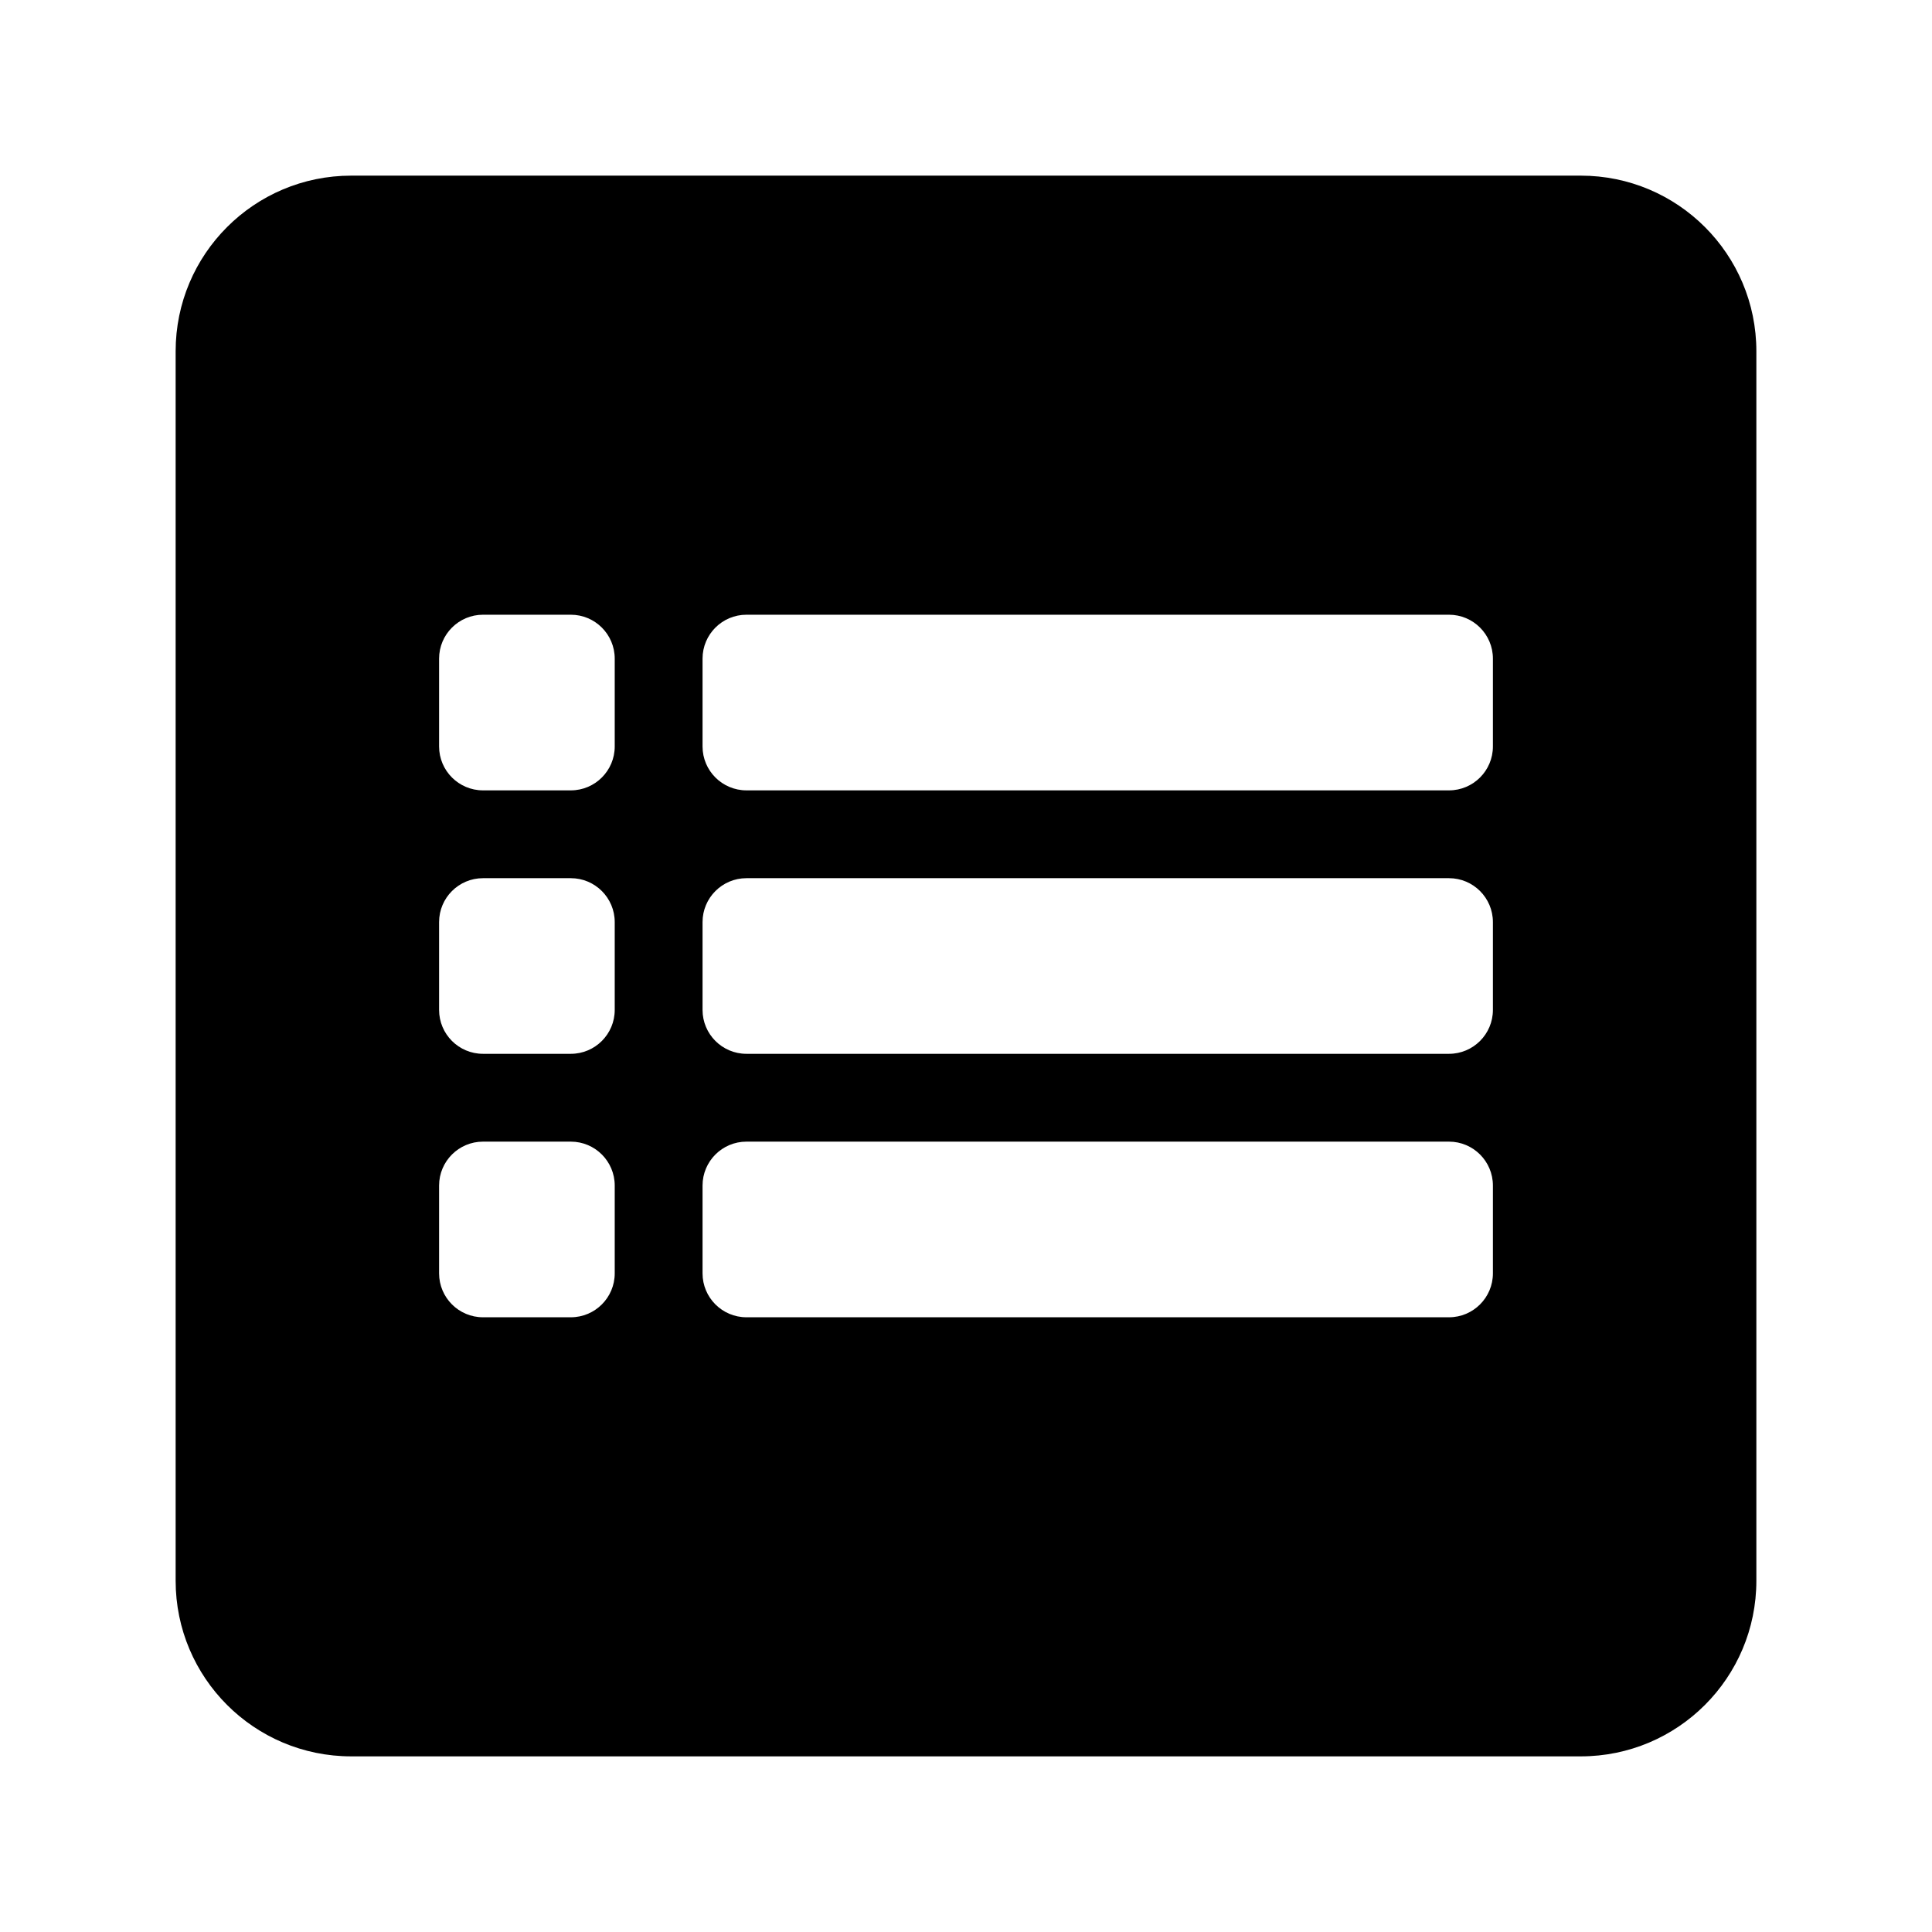
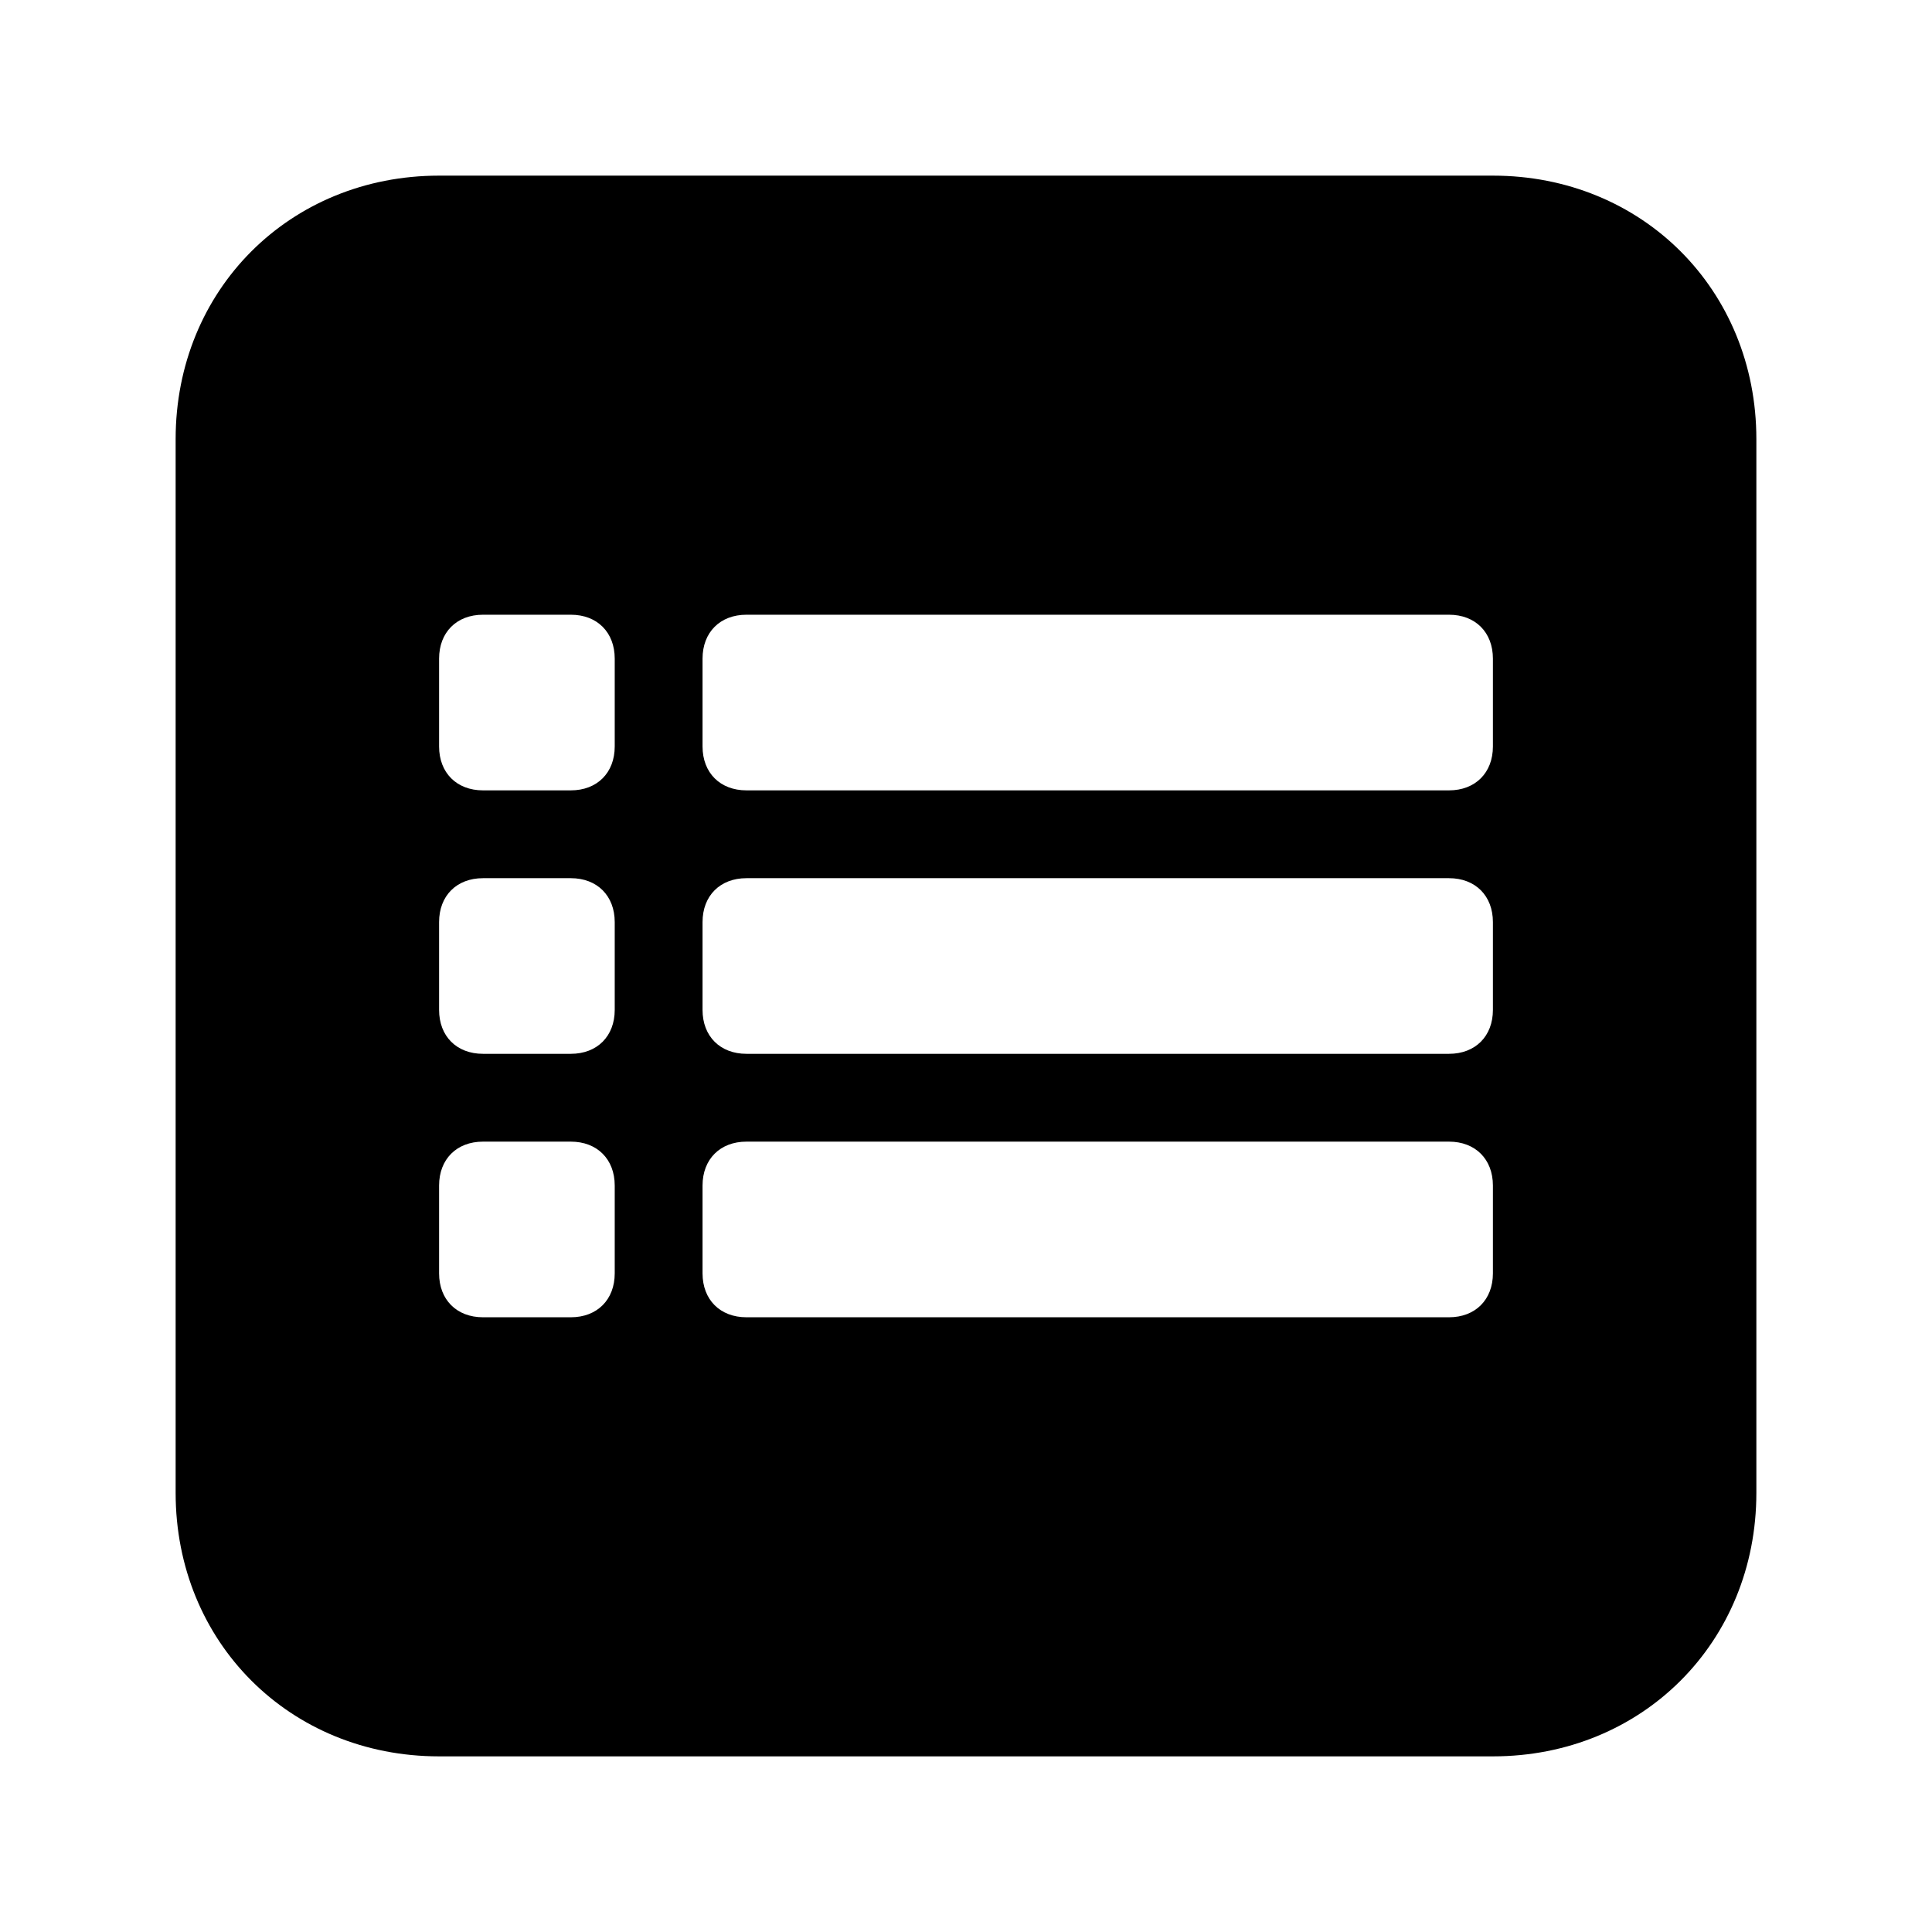
- <svg xmlns="http://www.w3.org/2000/svg" width="22px" height="22px" viewBox="0 0 22 22" version="1.1">
+ <svg xmlns="http://www.w3.org/2000/svg" viewBox="0 0 22 22" version="1.1">
  <defs />
  <g id="16-x-16" stroke="none" stroke-width="1" fill-rule="evenodd">
    <g id="type-list">
      <g id="type_list" transform="translate(2, 2)">
-         <path d="M15,6.5 C15,6.776 14.776,7 14.5,7 L6.5,7 C6.224,7 6,6.776 6,6.5 L6,5.5 C6,5.224 6.224,5 6.5,5 L14.5,5 C14.776,5 15,5.224 15,5.5 L15,6.5 Z M15,9.5 C15,9.776 14.776,10 14.5,10 L6.5,10 C6.224,10 6,9.776 6,9.5 L6,8.5 C6,8.224 6.224,8 6.5,8 L14.5,8 C14.776,8 15,8.224 15,8.5 L15,9.5 Z M15,12.5 C15,12.776 14.776,13 14.5,13 L6.5,13 C6.224,13 6,12.776 6,12.5 L6,11.5 C6,11.224 6.224,11 6.5,11 L14.5,11 C14.776,11 15,11.224 15,11.5 L15,12.5 Z M5,6.5 C5,6.776 4.776,7 4.5,7 L3.5,7 C3.224,7 3,6.776 3,6.5 L3,5.5 C3,5.224 3.224,5 3.5,5 L4.5,5 C4.776,5 5,5.224 5,5.5 L5,6.5 Z M5,9.5 C5,9.776 4.776,10 4.5,10 L3.5,10 C3.224,10 3,9.776 3,9.5 L3,8.5 C3,8.224 3.224,8 3.5,8 L4.5,8 C4.776,8 5,8.224 5,8.5 L5,9.5 Z M5,12.5 C5,12.776 4.776,13 4.5,13 L3.5,13 C3.224,13 3,12.776 3,12.5 L3,11.5 C3,11.224 3.224,11 3.5,11 L4.5,11 C4.776,11 5,11.224 5,11.5 L5,12.5 Z M16,0 L2,0 C0.895,0 0,0.895 0,2 L0,16 C0,17.105 0.895,18 2,18 L16,18 C17.105,18 18,17.105 18,16 L18,2 C18,0.895 17.105,0 16,0 L16,0 Z" />
+         <path d="M15,6.5 C15,6.8 14.8,7 14.5,7 L6.5,7 C6.2,7 6,6.8 6,6.5 L6,5.5 C6,5.2 6.2,5 6.5,5 L14.5,5 C14.8,5 15,5.2 15,5.5 L15,6.5 Z M15,9.5 C15,9.8 14.8,10 14.5,10 L6.5,10 C6.2,10 6,9.8 6,9.5 L6,8.5 C6,8.2 6.2,8 6.5,8 L14.5,8 C14.8,8 15,8.2 15,8.5 L15,9.5 Z M15,12.5 C15,12.8 14.8,13 14.5,13 L6.5,13 C6.2,13 6,12.8 6,12.5 L6,11.5 C6,11.2 6.2,11 6.5,11 L14.5,11 C14.8,11 15,11.2 15,11.5 L15,12.5 Z M5,6.5 C5,6.8 4.8,7 4.5,7 L3.5,7 C3.2,7 3,6.8 3,6.5 L3,5.5 C3,5.2 3.2,5 3.5,5 L4.5,5 C4.8,5 5,5.2 5,5.5 L5,6.5 Z M5,9.5 C5,9.8 4.8,10 4.5,10 L3.5,10 C3.2,10 3,9.8 3,9.5 L3,8.5 C3,8.2 3.2,8 3.5,8 L4.5,8 C4.8,8 5,8.2 5,8.5 L5,9.5 Z M5,12.5 C5,12.8 4.8,13 4.5,13 L3.5,13 C3.2,13 3,12.8 3,12.5 L3,11.5 C3,11.2 3.2,11 3.5,11 L4.5,11 C4.8,11 5,11.2 5,11.5 L5,12.5 Z M15,0 L3,0 C1.3,0 0,1.3 0,3 L0,15 C0,16.7 1.3,18 3,18 L15,18 C16.7,18 18,16.7 18,15 L18,3 C18,1.3 16.7,0 15,0 L15,0 Z" id="shape" />
      </g>
    </g>
  </g>
</svg>
